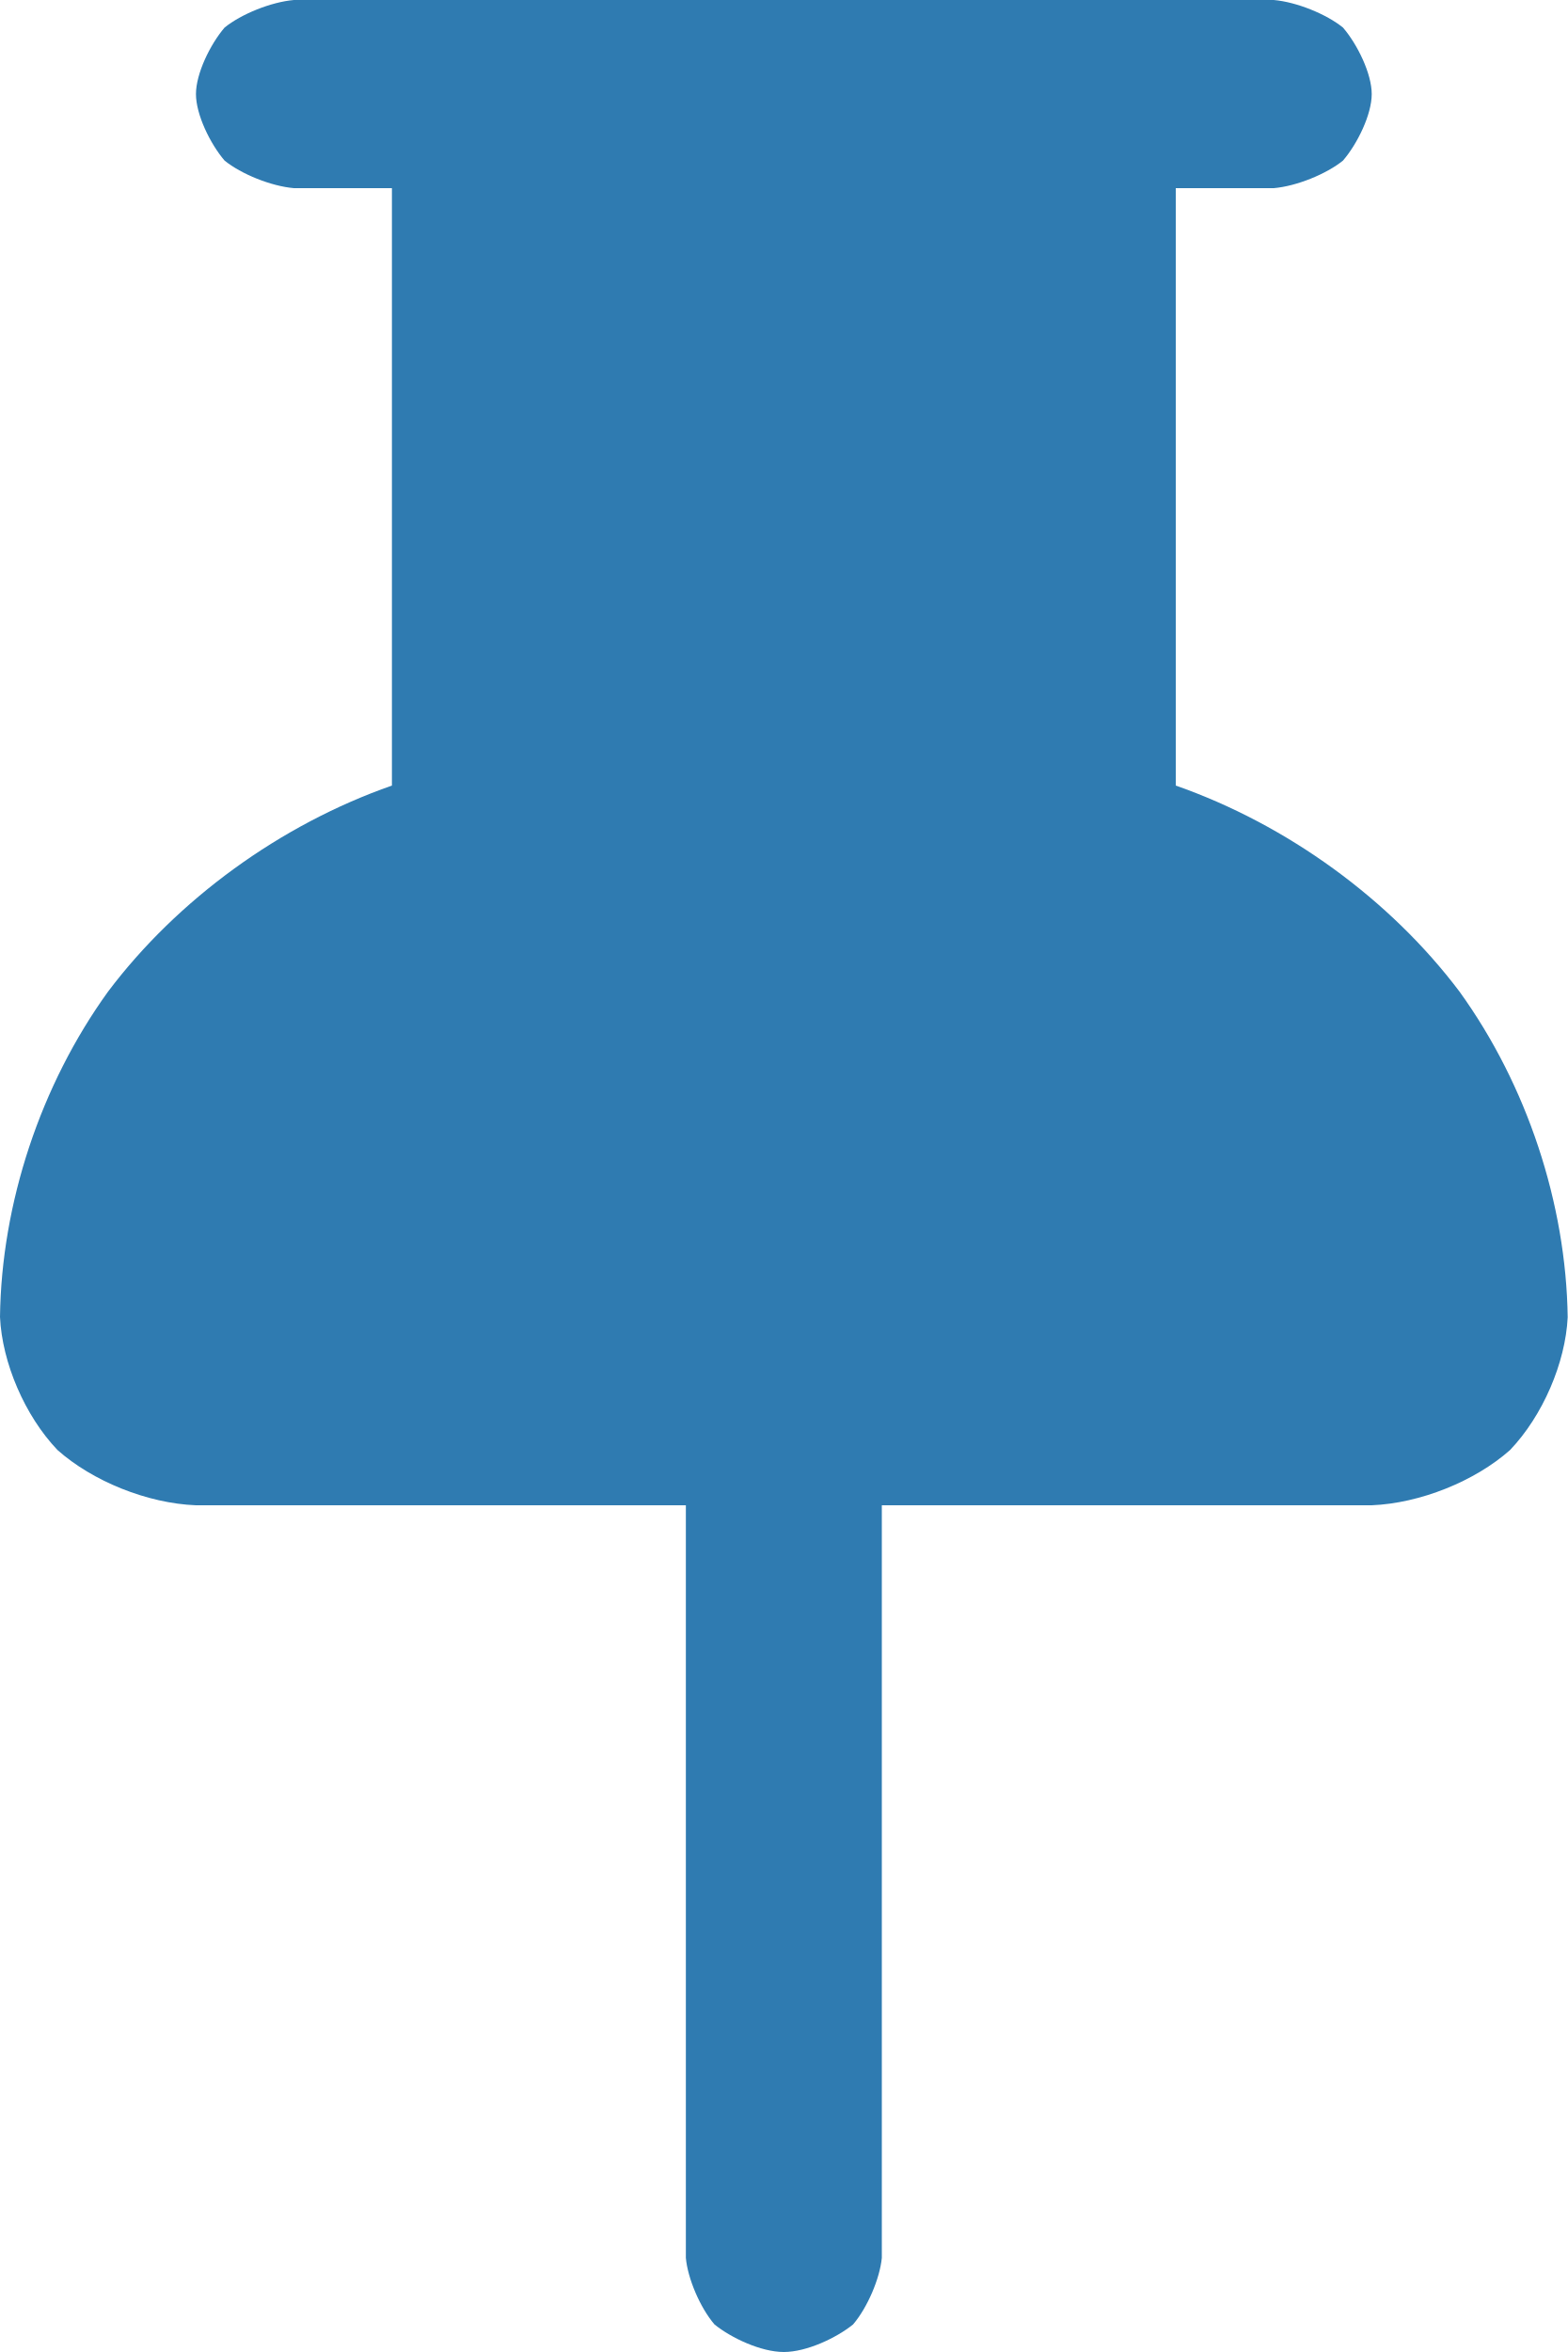
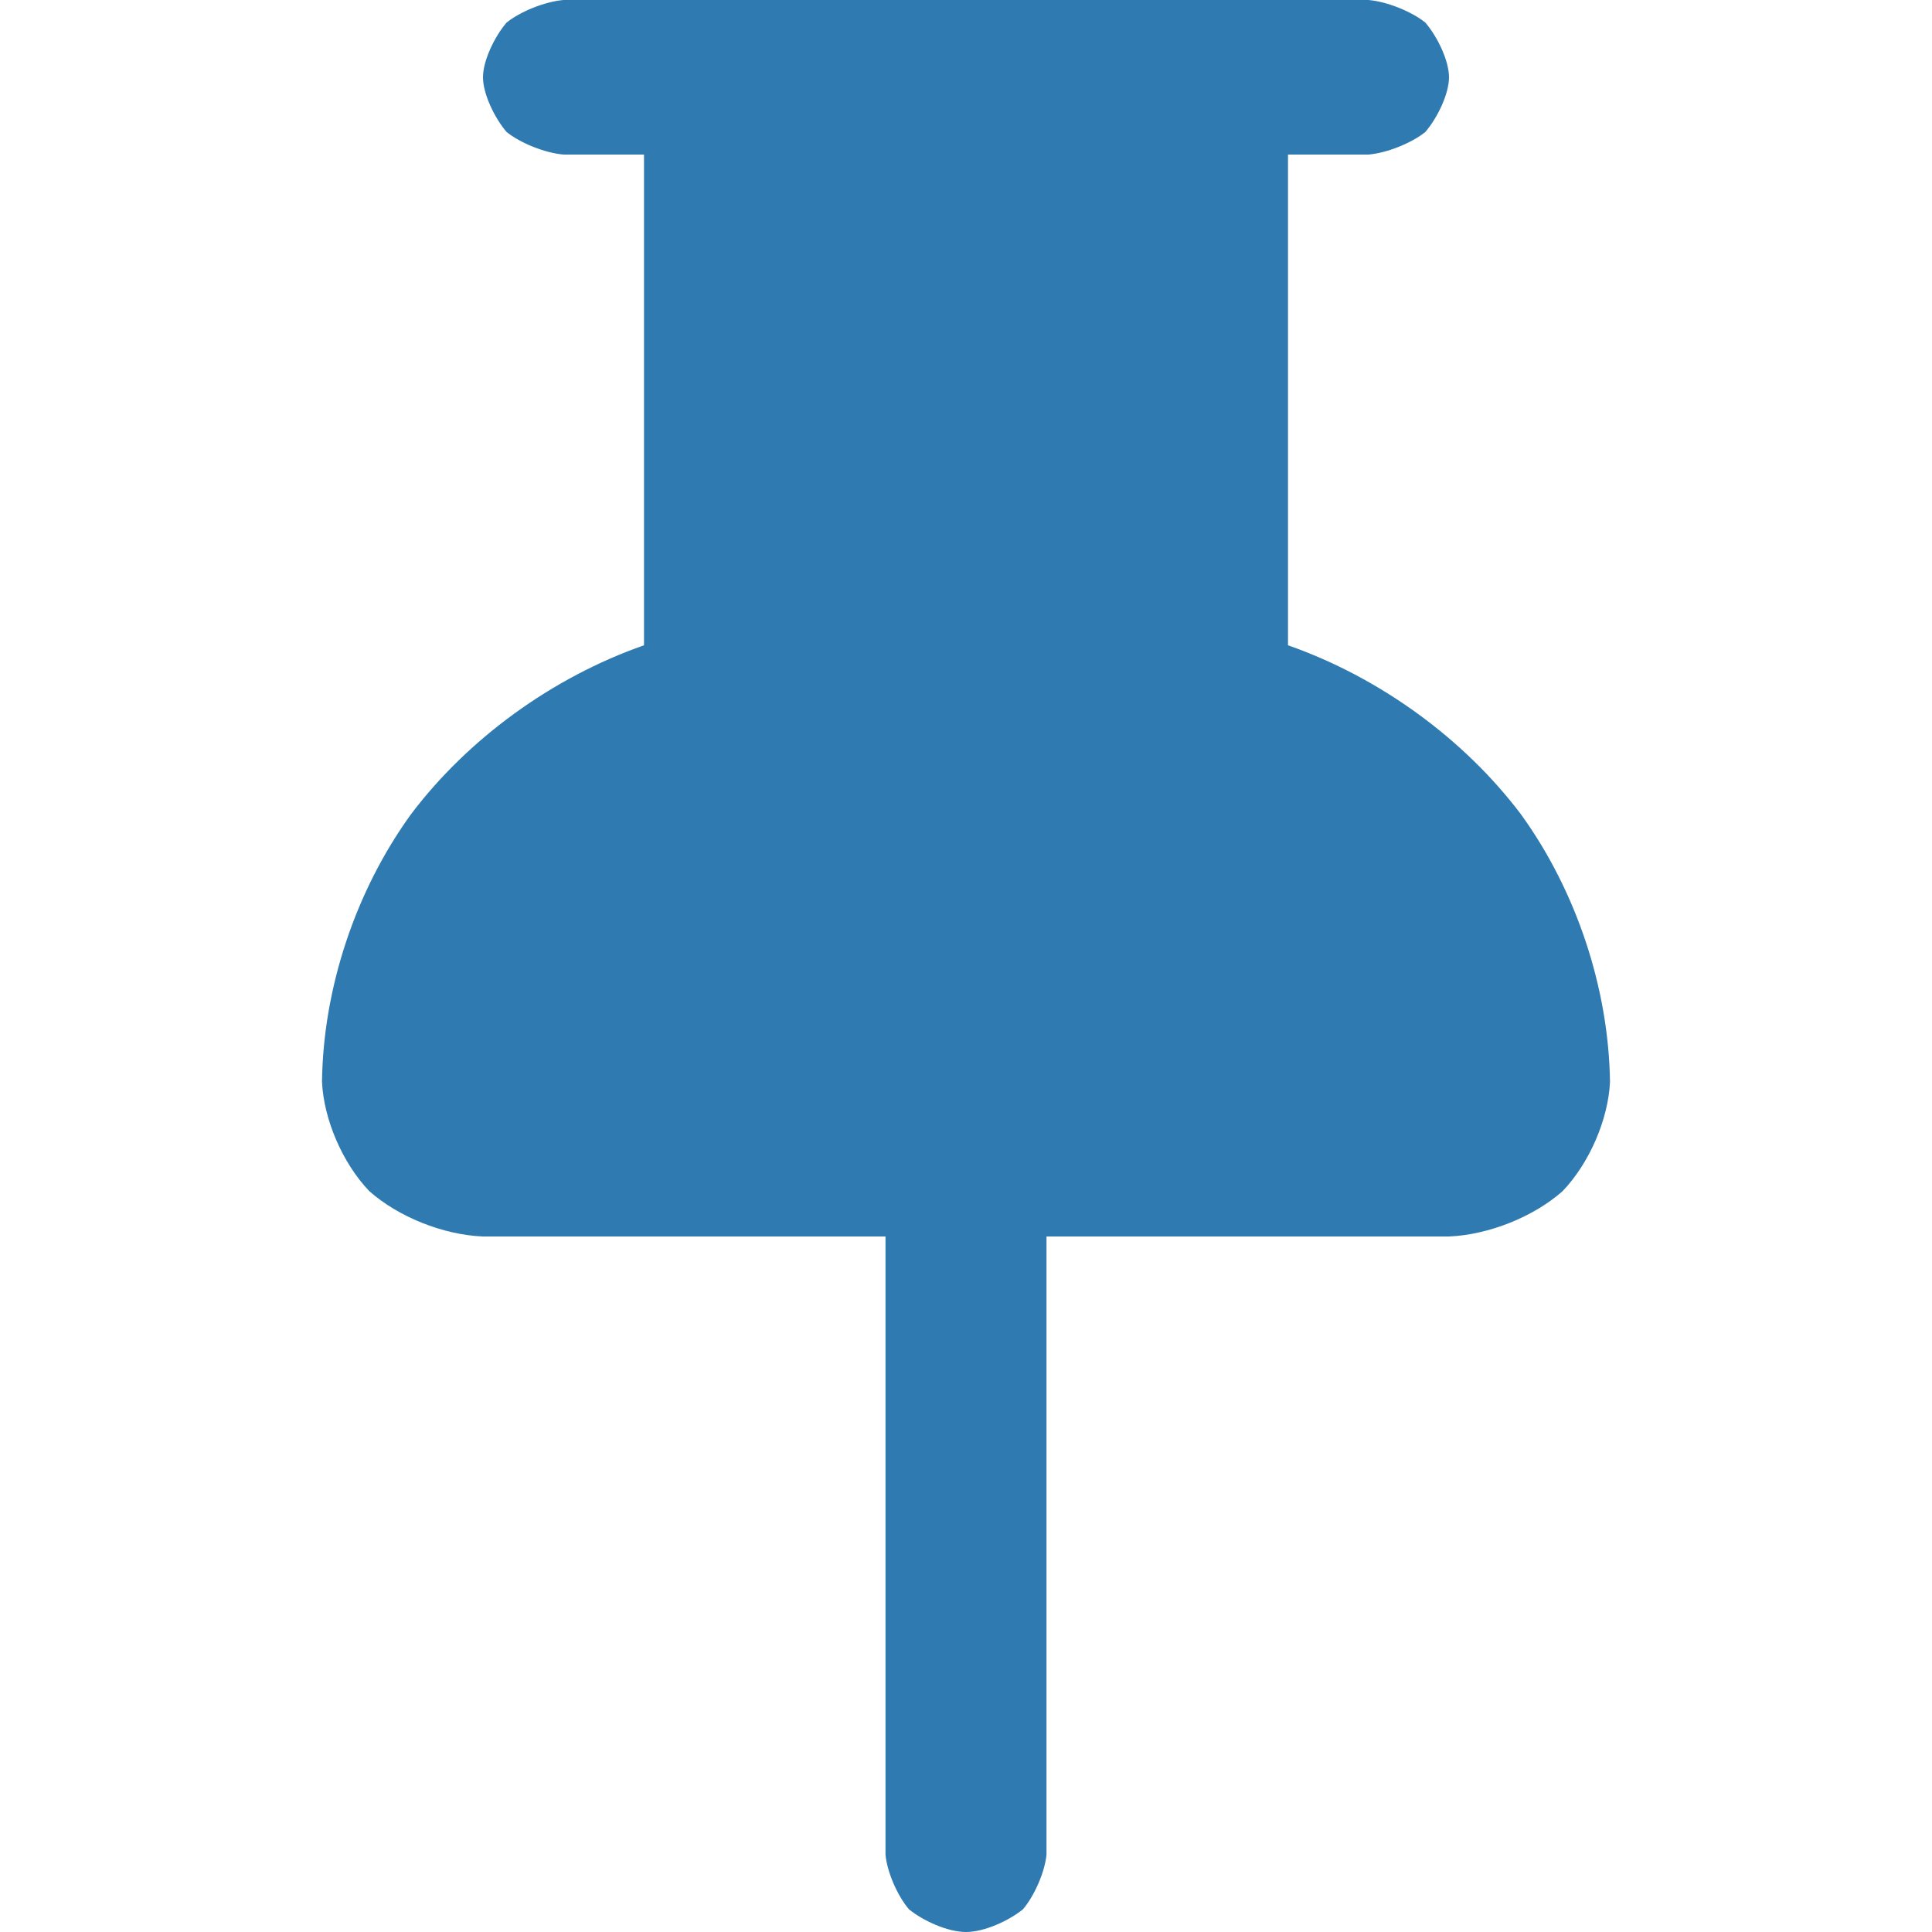
- <svg xmlns="http://www.w3.org/2000/svg" viewBox="0 0 12 18" width="12" height="18">
-   <path d="M3.392 1.44V1.048H3H2.25C2.15 1.048 2.057 1.009 1.991 0.946C1.925 0.883 1.892 0.802 1.892 0.72C1.892 0.638 1.925 0.557 1.991 0.494C2.057 0.431 2.15 0.392 2.25 0.392H9.75C9.849 0.392 9.942 0.431 10.008 0.494C10.074 0.557 10.107 0.638 10.107 0.72C10.107 0.802 10.074 0.883 10.008 0.946C9.942 1.009 9.849 1.048 9.75 1.048H9H8.607V1.44V6.012V6.293L8.873 6.383C9.676 6.656 10.368 7.159 10.857 7.822C11.345 8.483 11.606 9.272 11.607 10.08C11.606 10.352 11.493 10.616 11.287 10.814C11.081 11.012 10.798 11.127 10.499 11.128H6.75H6.357V11.52V17.28C6.357 17.362 6.324 17.443 6.258 17.506C6.192 17.57 6.099 17.608 6 17.608C5.9 17.608 5.807 17.57 5.741 17.506C5.675 17.443 5.642 17.362 5.642 17.28V11.52V11.128H5.25H1.5C1.201 11.127 0.918 11.012 0.712 10.814C0.506 10.616 0.393 10.352 0.392 10.08C0.393 9.272 0.654 8.483 1.142 7.822C1.631 7.159 2.323 6.656 3.126 6.383L3.392 6.293V6.012V1.44Z" stroke-width="0.785" style="fill: rgb(47, 123, 177);" />
-   <path d="M 3 1.44 L 2.25 1.44 C 2.075 1.425 1.846 1.332 1.719 1.229 C 1.608 1.099 1.5 0.876 1.5 0.72 C 1.5 0.564 1.608 0.341 1.719 0.211 C 1.846 0.108 2.075 0.015 2.25 0 L 9.75 0 C 9.924 0.015 10.153 0.108 10.28 0.211 C 10.391 0.34 10.5 0.564 10.5 0.72 C 10.5 0.876 10.391 1.1 10.28 1.229 C 10.153 1.332 9.924 1.425 9.75 1.44 L 9 1.44 L 9 6.012 L 9 6.012 C 9.854 6.311 10.641 6.884 11.172 7.589 C 11.689 8.305 11.988 9.212 12 10.081 C 11.983 10.43 11.809 10.835 11.559 11.097 C 11.29 11.336 10.87 11.505 10.499 11.52 L 6.75 11.52 L 6.75 17.28 C 6.735 17.436 6.641 17.659 6.53 17.789 C 6.403 17.892 6.174 18 6 18 C 5.825 18 5.596 17.892 5.469 17.789 C 5.358 17.659 5.264 17.436 5.25 17.28 L 5.25 11.52 L 1.499 11.52 C 1.127 11.505 0.709 11.336 0.44 11.097 C 0.19 10.835 0.016 10.428 0 10.079 C 0.011 9.21 0.31 8.305 0.827 7.589 C 1.358 6.884 2.145 6.311 3 6.012 L 3 6.012 Z M 8.215 0.785 L 3.784 0.785 L 3.784 6.574 L 3.252 6.755 C 2.502 7 1.904 7.434 1.458 8.054 C 0.998 8.662 0.775 9.332 0.784 10.078 C 0.769 10.274 0.822 10.398 0.983 10.531 C 1.128 10.689 1.276 10.749 1.501 10.735 L 5.642 10.735 L 6.034 10.735 L 6.034 17.28 C 6.019 17.287 6.003 17.249 6.006 17.232 C 6.005 17.232 6.004 17.231 6.004 17.231 C 6 17.234 5.997 17.235 5.994 17.235 C 5.994 17.253 5.98 17.287 5.965 17.28 L 5.965 10.735 L 10.499 10.735 C 10.725 10.749 10.871 10.689 11.016 10.531 C 11.177 10.398 11.23 10.274 11.215 10.078 C 11.223 9.333 11.001 8.662 10.541 8.054 C 10.095 7.434 9.498 7 8.747 6.755 L 8.215 6.574 Z" style="fill: rgb(47, 123, 177);" />
+ <svg xmlns="http://www.w3.org/2000/svg" xmlns:ns1="http://vectornator.io" height="100%" style="fill-rule:nonzero;clip-rule:evenodd;stroke-linecap:round;stroke-linejoin:round;" xml:space="preserve" width="100%" version="1.1" viewBox="0 0 36 36">
+   <defs />
+   <g id="Untitled" ns1:layerName="Untitled">
+     <path d="M12+2.88L10.5+2.88C10.15+2.85+9.692+2.664+9.438+2.458C9.216+2.198+9+1.752+9+1.44C9+1.128+9.216+0.682+9.438+0.422C9.692+0.216+10.15+0.03+10.5+0L25.5+0C25.848+0.03+26.306+0.216+26.56+0.422C26.782+0.68+27+1.128+27+1.44C27+1.752+26.782+2.2+26.56+2.458C26.306+2.664+25.848+2.85+25.5+2.88L24+2.88L24+12.024L24+12.024C25.708+12.622+27.282+13.768+28.344+15.178C29.378+16.61+29.976+18.424+30+20.162C29.966+20.86+29.618+21.67+29.118+22.194C28.58+22.672+27.74+23.01+26.998+23.04L19.5+23.04L19.5+34.56C19.47+34.872+19.282+35.318+19.06+35.578C18.806+35.784+18.348+36+18+36C17.65+36+17.192+35.784+16.938+35.578C16.716+35.318+16.528+34.872+16.5+34.56L16.5+23.04L8.998+23.04C8.254+23.01+7.418+22.672+6.88+22.194C6.38+21.67+6.032+20.856+6+20.158C6.022+18.42+6.62+16.61+7.654+15.178C8.716+13.768+10.29+12.622+12+12.024L12+12.024L12+2.88Z" opacity="1" fill="#2f7bb1" />
+   </g>
</svg>
